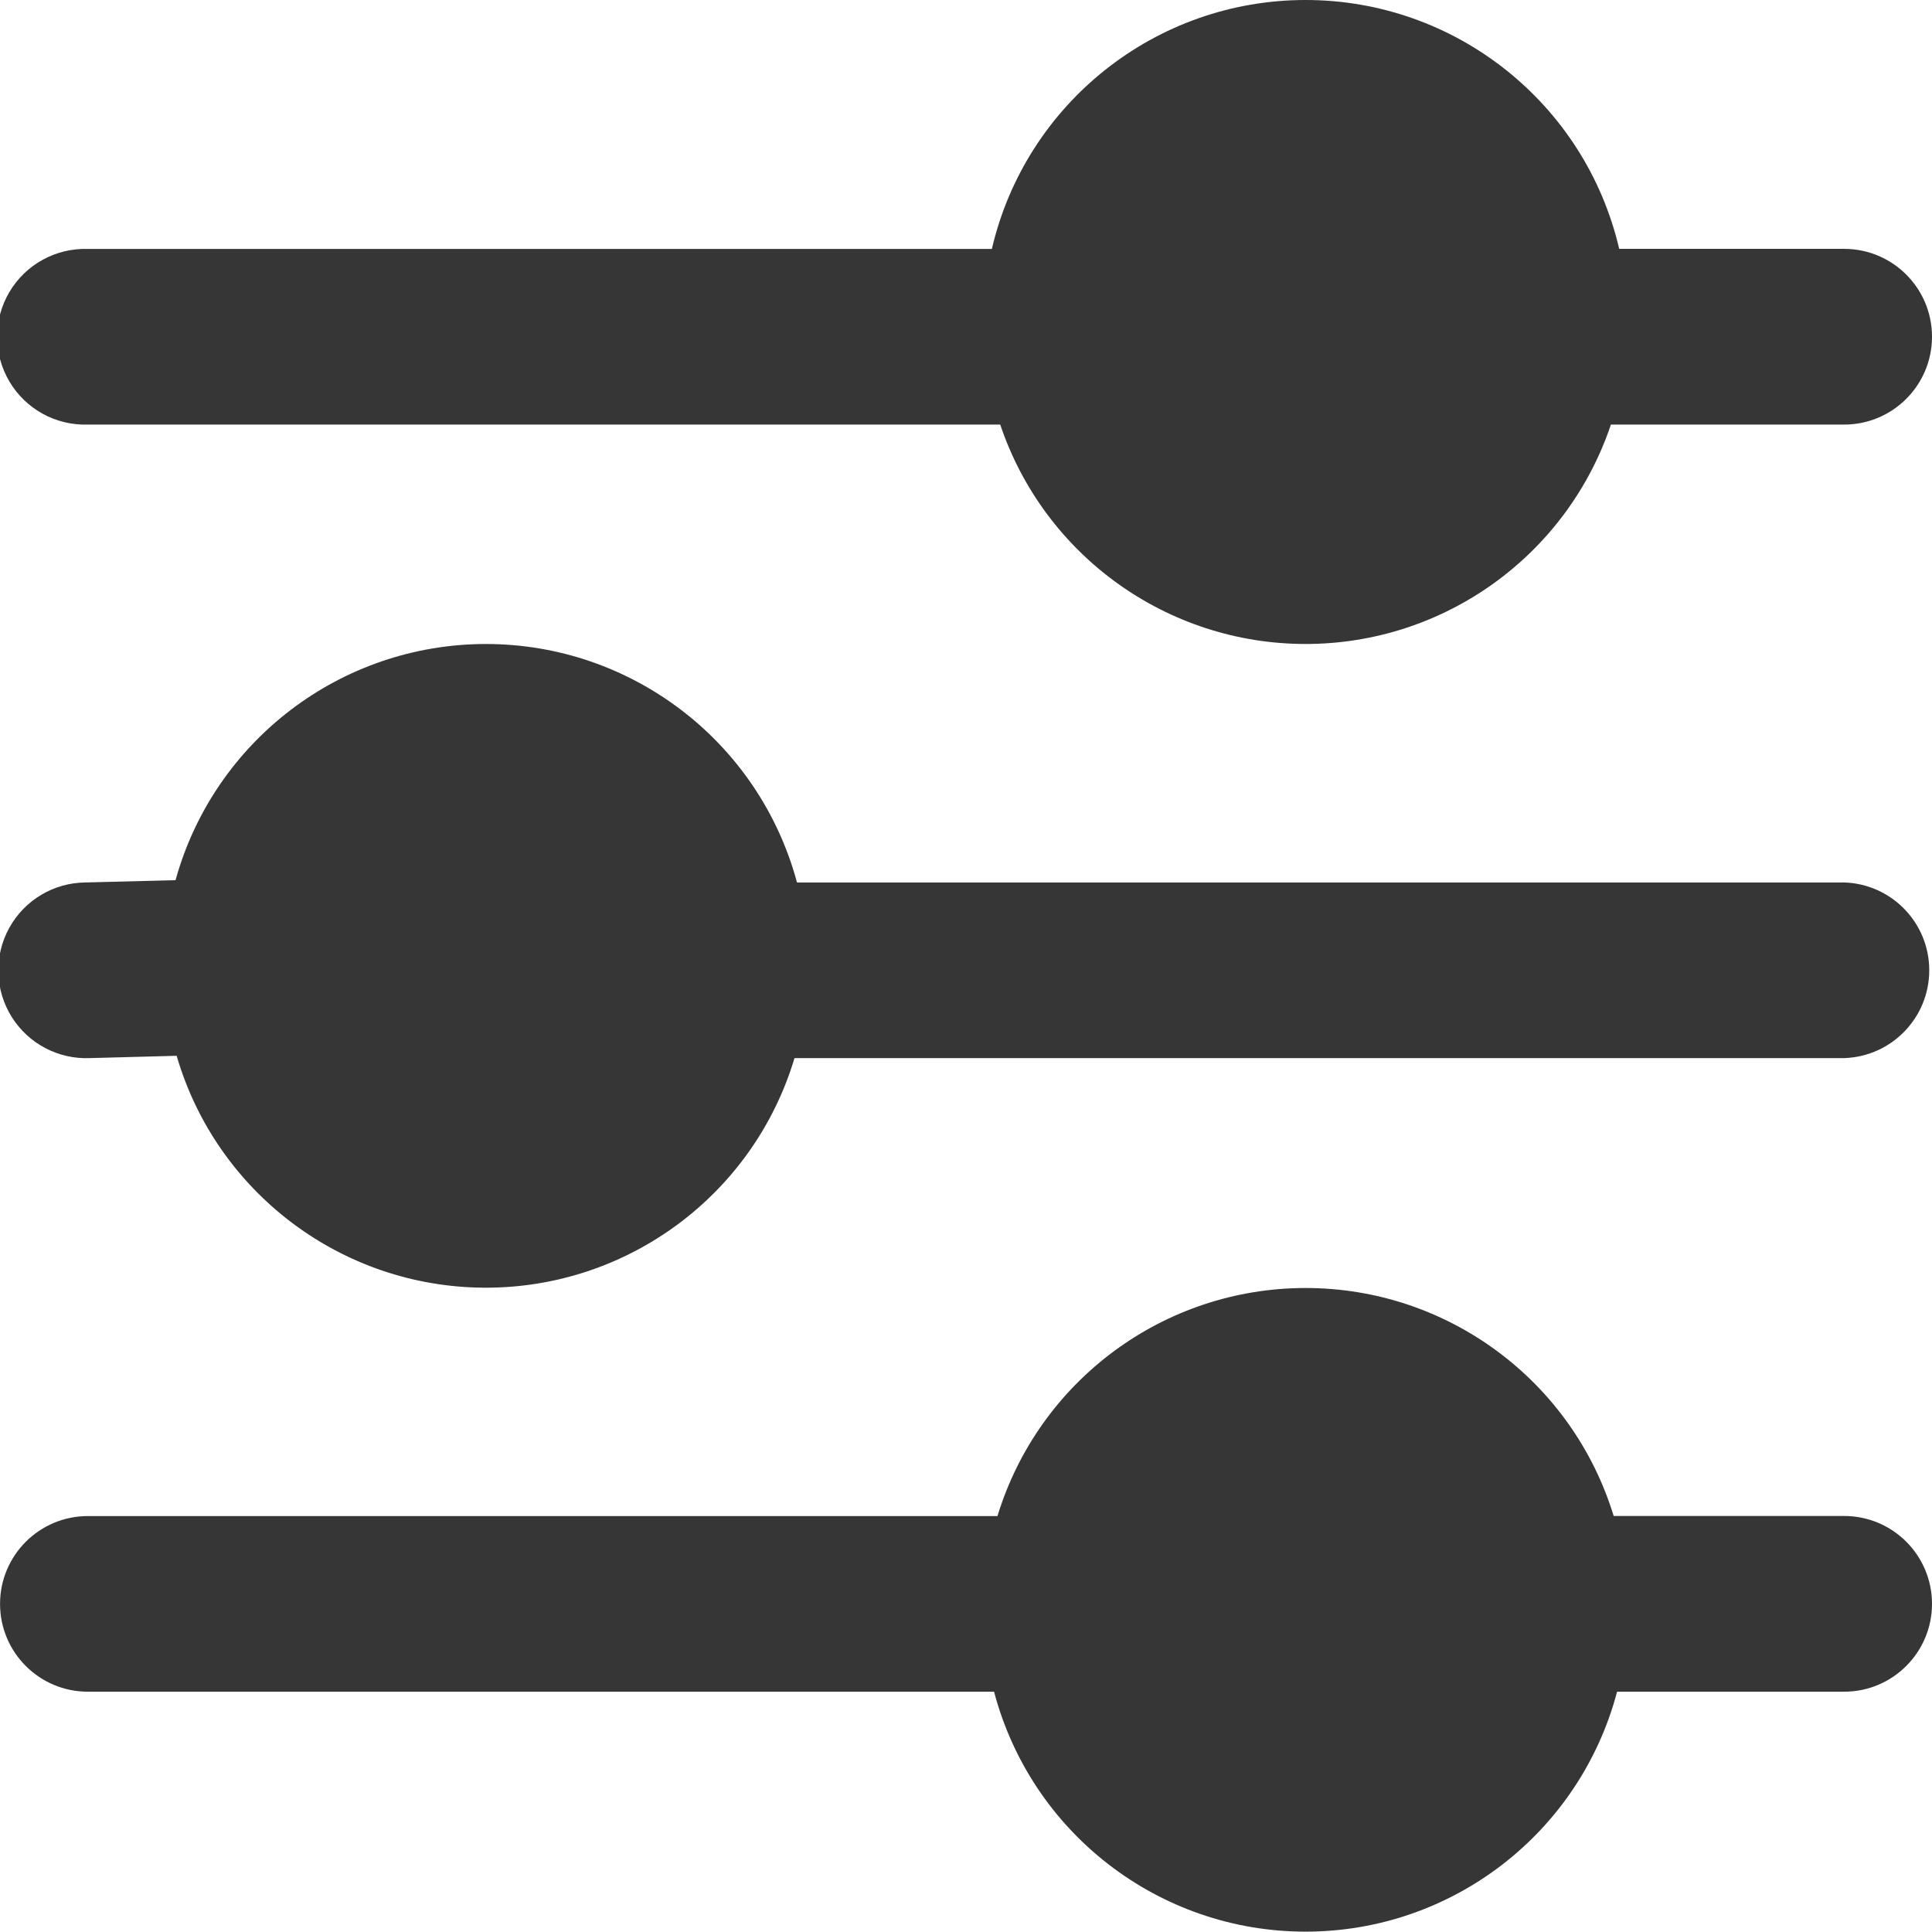
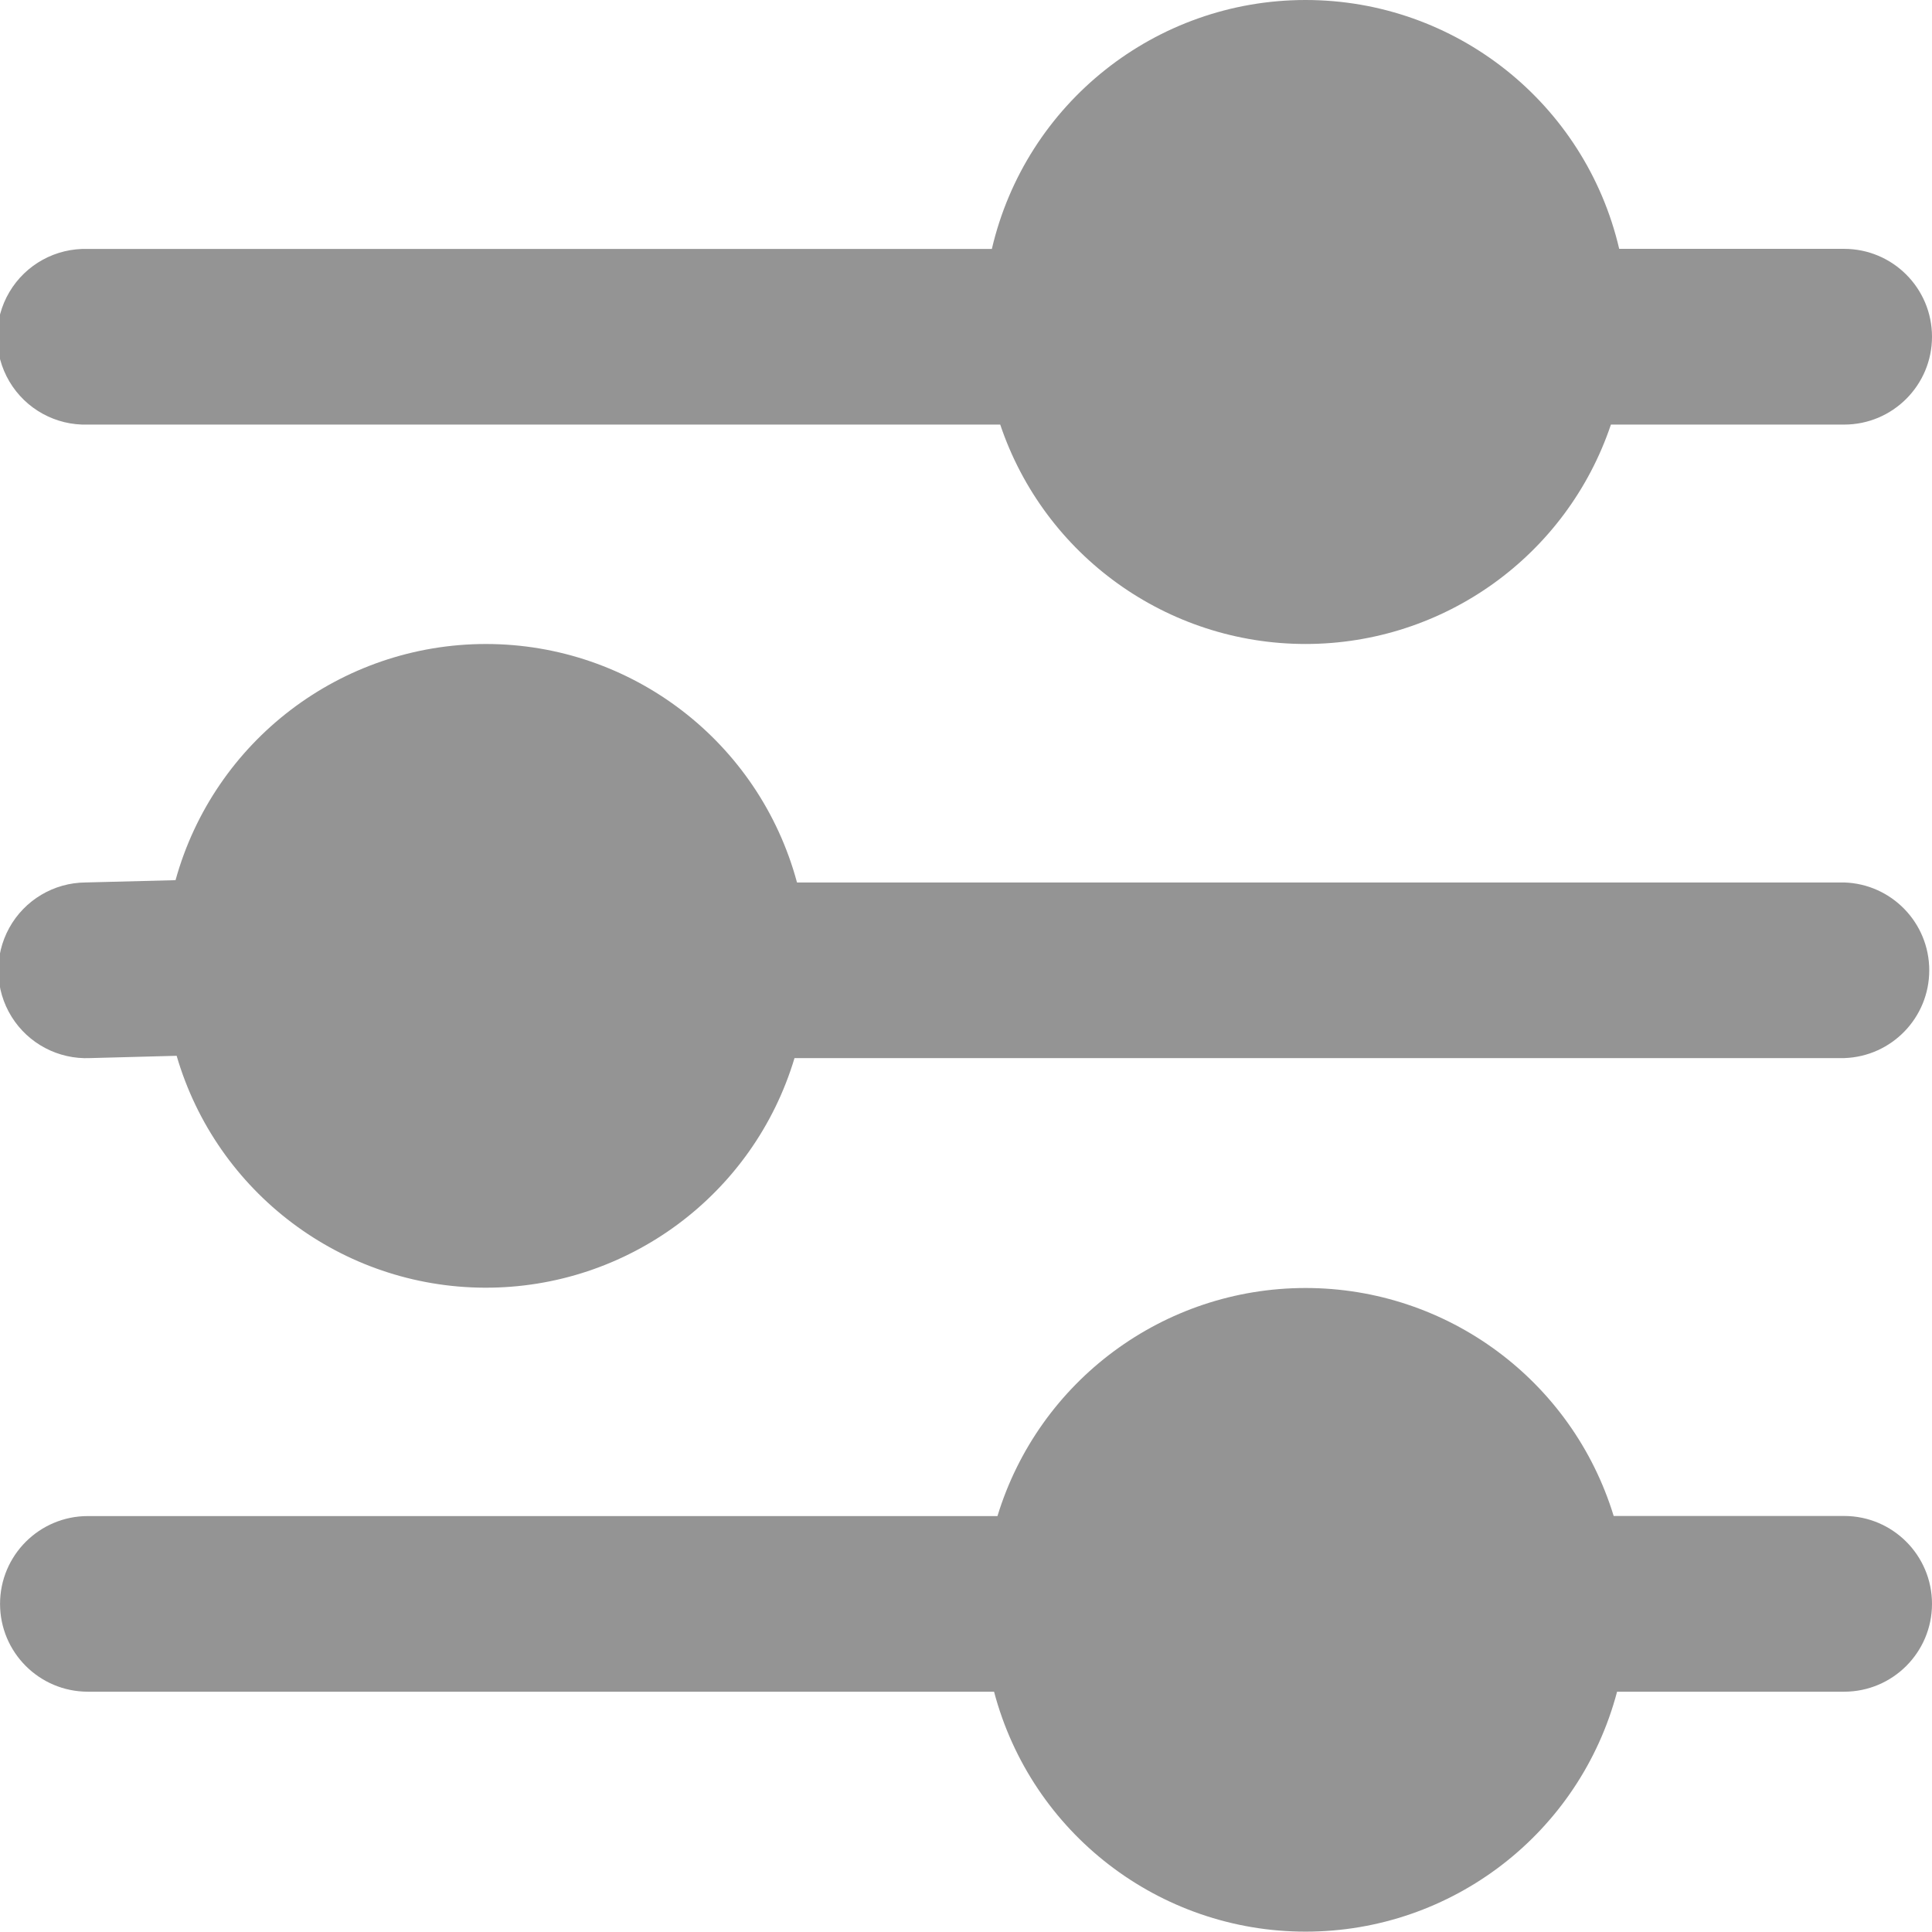
- <svg xmlns="http://www.w3.org/2000/svg" width="21" height="21" fill="none" class="injected-svg" data-src="/icons/new/menu-mixer.svg">
-   <path d="M14.19 0a3.501 3.501 0 0 0-3.409 2.706H.955a.955.955 0 1 0 0 1.909h9.917a3.502 3.502 0 0 0 6.638 0h2.535a.955.955 0 0 0 0-1.91H17.6A3.501 3.501 0 0 0 14.19 0ZM5.282 7a3.502 3.502 0 0 0-3.374 2.567l-.978.025a.955.955 0 1 0 .05 1.909l.94-.025a3.502 3.502 0 0 0 6.716.025h11.41a.955.955 0 0 0 0-1.909H8.663A3.502 3.502 0 0 0 5.282 7ZM14.19 14a3.502 3.502 0 0 0-3.348 2.479H.955a.954.954 0 1 0 0 1.909h9.85a3.502 3.502 0 0 0 6.772 0h2.468a.955.955 0 0 0 0-1.91H17.54A3.502 3.502 0 0 0 14.192 14Z" fill="#363636" />
+ <svg xmlns="http://www.w3.org/2000/svg" width="16" height="16" viewBox="0 0 21 21" fill="none" class="injected-svg" data-src="/icons/new/menu-mixer.svg">
+   <path d="M14.19 0a3.501 3.501 0 0 0-3.409 2.706H.955a.955.955 0 1 0 0 1.909h9.917a3.502 3.502 0 0 0 6.638 0h2.535a.955.955 0 0 0 0-1.91H17.6A3.501 3.501 0 0 0 14.19 0ZM5.282 7a3.502 3.502 0 0 0-3.374 2.567l-.978.025a.955.955 0 1 0 .05 1.909l.94-.025a3.502 3.502 0 0 0 6.716.025h11.41a.955.955 0 0 0 0-1.909H8.663A3.502 3.502 0 0 0 5.282 7ZM14.19 14a3.502 3.502 0 0 0-3.348 2.479H.955a.954.954 0 1 0 0 1.909h9.85a3.502 3.502 0 0 0 6.772 0h2.468a.955.955 0 0 0 0-1.91H17.54A3.502 3.502 0 0 0 14.192 14Z" fill="#949494" />
</svg>
